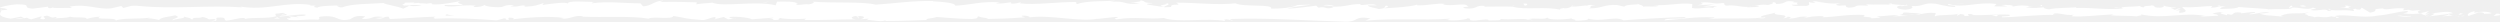
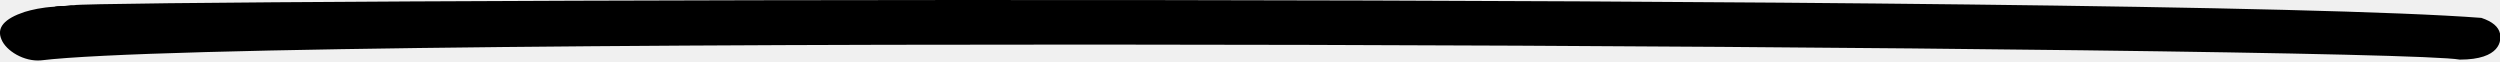
- <svg xmlns="http://www.w3.org/2000/svg" version="1.1" id="Layer_1" x="0px" y="0px" viewBox="0 0 750.3 6.5" enable-background="new 0 0 750.3 6.5" xml:space="preserve">
-   <g>
-     <g>
-       <g>
-         <g>
-           <g>
-             <path fill="#FFFFFF" d="M750.1,4.6c0.4-0.2,0.2-0.6-0.9-0.5l-0.8,0.7L750.1,4.6z" />
-             <path fill="#FFFFFF" d="M742.8,3.3c-1.3,0.3-2.8,0.9-1.9,1.5c1.3-0.6,1.6-0.4,2.9-1.1c1.1-0.1,1.9,0.2,1.7,0.5       c0.4-0.2,1.7,0.1,2.3-0.3c-1.4-0.5-3.2-0.5-5.1-0.1C742.3,3.6,742.7,3.5,742.8,3.3z" />
-             <path fill="#FFFFFF" d="M636.4,2.3l0.7,0.1C636.9,2.3,636.7,2.3,636.4,2.3z" />
-             <path fill="#FFFFFF" d="M570.5,1.9c0.5,0,0.7-0.1,0.7-0.1C570.8,1.8,570.4,1.9,570.5,1.9z" />
-             <path fill="#FFFFFF" d="M559.3,1.2c0.2,0,0.4,0,0.7,0C559.7,1.2,559.4,1.2,559.3,1.2z" />
-             <path fill="#FFFFFF" d="M636.4,2.3l-1.8-0.2C634.5,2.3,635.6,2.3,636.4,2.3z" />
-             <path fill="#FFFFFF" d="M728.1,4.9c0.4,0,0.7-0.1,1-0.2c-0.3,0-0.6,0.1-0.9,0.1C728.2,4.9,728.1,4.9,728.1,4.9z" />
-             <path fill="#FFFFFF" d="M665.5,1.8l0.5,0c0.2-0.1,0.3-0.2,0.4-0.3L665.5,1.8z" />
-             <path fill="#FFFFFF" d="M687.8,1.7c-0.5,0-0.7,0.5-0.9,0.8c0.3-0.2,0.7-0.3,1.1-0.4C688,2,687.9,1.8,687.8,1.7z" />
-             <path fill="#FFFFFF" d="M723.1,2.7l0.6-0.1C723.6,2.6,723.3,2.6,723.1,2.7z" />
-             <path fill="#FFFFFF" d="M649.5,1.6c0-0.1-0.1-0.2-0.2-0.2C649.3,1.5,649.4,1.6,649.5,1.6z" />
-             <path fill="#FFFFFF" d="M25.9,5.9C26,5.8,25.9,5.8,25.9,5.9C25.8,5.8,25.8,5.9,25.9,5.9z" />
-             <path fill="#FFFFFF" d="M0.1,3.1l0.4,0c0-0.1,0.1-0.2,0.1-0.3L0.1,3.1z" />
-             <path fill="#FFFFFF" d="M538.7,0.5C538.7,0.5,538.7,0.5,538.7,0.5C539.3,0.4,539,0.5,538.7,0.5z" />
-             <path fill="#FFFFFF" d="M349.7,0.9c2.1,0.5-3.5,0.6-0.3,1.2C349.1,1.9,352.3,1.2,349.7,0.9z" />
-             <path fill="#FFFFFF" d="M727.5,4.9c-0.3,0-0.6,0-0.9,0C727,4.9,727.3,4.9,727.5,4.9z" />
-             <path fill="#FFFFFF" d="M349.4,2.1C349.4,2.1,349.4,2.1,349.4,2.1l0.3,0.1C349.6,2.1,349.5,2.1,349.4,2.1z" />
-             <path fill="#FFFFFF" d="M491.2,0.8c0.1,0.1,0.3,0.2,0.5,0.2C491.7,1,491.6,1,491.2,0.8z" />
-             <path fill="#FFFFFF" d="M526.6,1.6l-0.9-0.1C526.1,1.6,526.3,1.6,526.6,1.6z" />
-             <path fill="#FFFFFF" d="M472.9,1.6c-0.5,0-0.6-0.1-1.3,0c0.1,0,0.1,0,0.2,0.1C472,1.6,472.3,1.5,472.9,1.6z" />
-             <path fill="#FFFFFF" d="M453.8,1.6c0.1,0,0.2,0.1,0.4,0.1c0.2,0,0.4,0,0.6,0L453.8,1.6z" />
-             <path fill="#FFFFFF" d="M84,5.6c-0.4-0.2-0.7-0.3-0.9-0.5C83.4,5.5,80.6,5.6,84,5.6z" />
-             <path fill="#FFFFFF" d="M728.1,4.6c-0.1,0.1-0.3,0.2-0.6,0.2c0.2,0,0.4,0,0.6,0C728.2,4.7,728.2,4.7,728.1,4.6z" />
-             <path fill="#FFFFFF" d="M472.1,6.1l-3-0.1C469.9,6,471,6.1,472.1,6.1z" />
-             <path fill="#FFFFFF" d="M221,5.5l-0.7,0.1C220.6,5.6,220.9,5.6,221,5.5z" />
-             <path fill="#FFFFFF" d="M460.1,6.1c-0.5-0.2-1.1-0.3-1.7-0.4c-0.1,0-0.3,0.1-0.4,0.1L460.1,6.1z" />
-             <path fill="#FFFFFF" d="M83.1,5.1C83.1,5.1,83.1,5.1,83.1,5.1C83.1,5.1,83.1,5.1,83.1,5.1z" />
-             <path fill="#FFFFFF" d="M63.1,6.4c2.9,0,1.4-0.7,2-1.1c3.5-0.2,1.6,0.5,2.8,0.9C70,6,71.7,5.3,73.3,5.4       c0.1,0.1,0.4,0.2,0.1,0.3c2.3-0.6,6.8,0,9.4-0.8C83,5,83.1,5,83.1,5.1c-0.4-0.4-0.5-0.7-0.4-1c1.3,0,2.4-0.5,2.9,0       c-0.8,0-0.9,0.2-1.2,0.3l1.4-0.2c1.2,0.7-1.9,0.2-1.9,0.8c2.6-0.2,5.7-0.8,7.8-0.6c0.4,0.7-4.7,0.2-2,0.8l-3.1-0.3       C88.9,6,84.5,4.9,86.8,6c4.1,0.2,4.6-0.3,8.7-0.1c0.9-0.4-0.3-0.6,0.6-0.9c5.9-0.7,4.6,1.7,8.9,0.8c1.1-0.5,1.5-1.3,4.6-0.9       l-1,0.8c4,0.1,2.3-1.1,6.5-0.6c-0.7,0.3-3.1,0.3-2.5,0.3c2.7,0.6,1.9-0.4,4-0.4l0.4,0.7c4.3-0.1,9-0.6,13.7-0.7       c-0.3,0.2-1.1,0.4,0,0.6c6-0.3,12.7,0.1,18.4,0.5l2.2-0.6c0.5,0,0.9,0.3,0.4,0.4c2.2,0.2,0.1-0.4,1.2-0.6       c1.3,0,1.7,0.3,0.9,0.5c3.9-0.5,11.2-1.1,15.4-0.4l-0.8,0.2c3.2,0.2,3.7-1.2,6.7-0.7l-0.6,0.1c7,0.3,14.8-0.3,20.2,0.6       c1-0.8,7,0.4,7.4-0.8c4,0.6,2.9,0.8,8.5,1.2c1.5,0.1,2.2-0.7,4.1-0.9l0,0.6l2.5-0.6l1.3,0.7l1.8-0.2c-0.7,0-1.5-0.3-1.4-0.5       c2.7-0.3,6.7,0.4,6.7,0.7l6.5-0.5c-0.1,0.2-1.2,0.3-2.1,0.5c3.5-0.6,0.6,0.6,3.8,0.1c-0.4-0.1,0.2-0.4,0.3-0.5       c1.6,0.4,5.2,0.4,7.8,0.2l-0.5,0.4c4.8,0.1,10.1-0.2,15.5-0.2c-1.9-0.2-1.5-0.9,0.1-1l0.6,0.7c1-0.4-1.6-0.2,0.4-0.7       c2,0.1,1.4,0.7,0.2,1l2.4-0.2c0.1,0.2-0.4,0.3-0.6,0.5c1-0.4,4.2,0.7,5.7,0l0.1,0.2c5.4,0,7.8-0.2,12.2-0.3       c0.1-0.6,1.8-0.4,3.1-0.9c3.2,0.2,6.8,0.6,10.7,0.6c2.7-0.3,0.8-0.5,2-0.8c0.2,0.5,4.1,0.5,2.1,0.8c4.7-0.1,6-0.1,11.8-0.5       c-0.6-0.2-1.4-0.3-1-0.5c1.1-0.1,2.4,0.2,2.3,0.5L309,5.2c6.6-0.8,15.3,1.5,20.5,0.4l-0.3,0.1l5.5-0.6c2.5,0.1-1.5,0.4,0.4,0.7       c5.9-0.9,9.3,0.1,14.2-0.4c3.8,1.5,13.3-0.1,18.4,0.9l-0.3-0.4c1.3-0.3,1.6,0.2,2.6,0.3c-0.1-0.3-1.4-0.3-0.6-0.5       c11.1-0.4,22.9,0.5,34.3,0.8c4.2,0.1,2.4-1.8,7.6-1l-1.5,0.7c8.4-0.8,17.2,0,25.4-0.6c-0.5,0.2-0.5,0.4-1.3,0.3       c1.7,0.5,6.4,0,6.5-0.4c1.3,0,0.3,0.4,1.1,0.6c1.7,0.3,4.4-0.6,5.3-0.1c0.2,0.1-0.5,0.2-0.8,0.2c1.1-0.2,5.3,0.1,4.2-0.5       c3.1,0.3,5.9-0.2,8.4,0.1c1.6-0.6,5.3,0.3,5.8-0.6c-0.2,0.9,5.4,0.7,7.4,0.3c-0.7,0.3,1.7,0.3,0.9,0.7c2.2,0,4.3-0.2,3.9-0.6       c4.1,1.1,8.2-0.9,10.6,0.5c6.6-0.5,12.7-0.8,18.7-1c-0.2,0.9-6.6,0.1-6.3,1c5.6-0.4,8.9-1.1,14.5-0.9c1.4,0.1-0.8,0.4-1.3,0.5       c5.6-0.4,10.9,0.1,15.9-0.4c0,0.1-0.6,0.2-1.1,0.2c1,0,2.3,0.1,2.2-0.3l-1,0.1c-1.6-0.6,3.9-1.2,4.1-1.6       c-1.7,1.2,5,0.3,2.3,1.8c0.7-0.1,1.5-0.3,1.3-0.5c1,0.1,1.3,0.2,0.3,0.6c3.5-0.2,2.3-0.7,5.5-0.6c0,0.2-0.7,0.3-1,0.5       c1.6-0.4,3.3-0.8,6-0.6c-0.2,0.1,0.2,0.3-0.7,0.3c4.7-0.1,7.9-1,13.1-0.7c-1.5,0.9,1.7,0.3,2,1l2.7-0.2l-1.1-0.4       c2.4,0,4.5-0.5,6.6-0.3l-1.8,0.3l4.5-0.1l-2.6-0.3c2.4-0.4-0.3-0.9,2.9-0.7c-0.7,0.1,2.4,0,3.7,0.4c0,0,0,0,0,0       c1.2-0.2,2.4-0.5,4.2-0.3c0.5,0.2-0.4,0.8-0.1,1c1.2-0.6,5.6-0.2,7.1-0.8c-0.5,0.2-0.5,0.5-0.4,0.6l1-0.5       c1.1,0.2,1.3,0.2,1.1,0.6c3.4,0.1-1.1-0.9,2.9-0.5c-0.3,0-0.2,0.1-0.8,0.2c4,0.2,7.7-0.3,11.4-0.1c1.1,0.8-3.2,0.2-2,0.8       c5.3-0.1,11-0.9,16.1-0.7l-1-0.1c0.7-1.1,3.8,0.5,6.4,0c-0.6,0.1-0.8,0.6-0.7,0.5c3.5,0.2,7.2-0.3,12.5-0.6l-0.7,0.3       c2.1,0.2,5.4,0.1,7.7,0.3c0.7-0.3,1.9-0.2,1.2-0.6c6.9,1.6,13.1-0.8,19.3,0.5c-0.7,0-1.7,0.2-1.2,0.2l5.2-0.3       c-0.4-0.5-0.7-0.3-1.8-0.6c0.7-0.3,2.1-0.5,3.4-0.5c-2.3,0.3,0,0.7,1,1c-0.2-0.1,0.2-0.3,0.1-0.4c2.7,0.8,0.5-0.9,4.2-0.4       l-0.2,0.2c1.4-0.1,2.7-0.4,4.2-0.4c0.6,0.5-1.5,0.2-1.6,0.7c2.1,0,4.2-1,6.1-0.5c-0.9,0.1-2.2,0.2-3.1,0.3       c2.1,0.6,2.3,0.5,3.9,0.6l-0.2,0l3.6,0.3l-0.9-0.2c2.6-1.4,5.4-0.3,8.9-1.2c-3.4,0.9-0.6,0.5-0.8,1.1c0.9,0.2,2.3,0.4,1.9,0.5       c1.7-0.5,2.8,0.4,5.2-0.3c0.1,0.2,1.8,0,1.4,0.5c2.2-0.2-0.5-0.3-0.3-0.6c3.4-0.7,7.9,0.8,12.7-0.1c4.2-0.4,4.9-1,8.8-1.4       c1.3,0.3-1.1,0.7-1.1,0.7c2.1,0.3,3.7,0.2,5.7,0c-0.4,0.2,0,0.3,0.6,0.5c1.6-0.1,1.1-0.7,3.2-0.4c-0.4,0.2-0.8,0.6-1.6,0.8       c1.9-0.2,3.7-0.5,5.7-0.7c0.5,0.3-1.2,0.5-1.9,0.7c2.2-0.2,5.7-0.3,6.3-0.8l-1.4-0.2c0.8,0,0.4,0.5-0.2,0.6       c-1.9,0.4-2.7-0.2-2.8-0.4l1.4-0.1c-1.4-1.1-5.6,0.2-8.3,0.1l1.2-0.8l-2.9,0.7c-0.6-0.2-1-0.7,0.4-0.8c-2-0.4-1.8,0.3-3.5-0.2       c-0.2-0.1-0.1-0.1,0.1-0.1l-2,0.2c0.4-0.2-0.3-0.6,0.9-0.5c-3.5-0.5-5.7,0.6-7,0l0.3-0.1c-4.9,0.3-0.5,0.6-4.1,1.3l-2.5-1.5       l-0.5,0.6c-0.5,0-1.5-0.1-1.3-0.3c-1.9,0.4,0.3,0.3-0.8,0.7c-2.4-0.6-6.7,0.3-7.2-0.7c-0.9,0.5,2.3,0.4-0.3,0.7       c-0.7-1-3,0.2-5.2-0.3c0.7-0.5,2.8-0.3,0.6-0.7c-1.3,0.9-4.3-0.2-6.2,0c-0.1,0.7-4,0.3-7.2,0.5c0.2-0.2-5.9-0.4-8.8-0.7       l0.1-0.1c-0.6,0.7-3.6,0.6-5.7,0.7c0.1-0.4,0.5-0.6,1.7-0.8l-2,0c-0.5,0.2-1.1,0.4-2.5,0.4l0.5-0.5c-2.7,0-5.5,0.6-9,0.3       c-0.2,0.5,2.8,1.4-0.9,1.8c-0.1-0.3-0.3-0.8,0.7-0.9c-0.3,0-1.1,0.2-1.8,0.1l1.5-0.5c-1.6-0.2-0.8,0.4-2.1,0.3       c0-0.4-0.9-0.3-0.8-0.6c0.3,0,1.1,0.2,1.6,0c-1.4-0.1-3.2-0.3-3.8-0.6c0.1,0.2,0,0.5-1.1,0.6c-2.7,0-0.9-0.5-2.5-0.7       c-0.7,0.3-2.4,0-2.4,0.6c-0.8,0-0.9-0.3-1.3-0.4c-1.4,0.3-6.6,0.1-5,0.7l0.4,0c-0.1,0-0.1,0-0.2,0c0,0,0,0,0,0h0       c-4.6,0.6-9.6-0.3-14.2-0.1l0-0.2c-2.7,0.2-6.1,0.1-8.1,0.6c-0.8,0-1.9-0.4-1.6-0.6c-2.1,0.1-2.3,0.4-5.4,0       c2.1-0.3-0.7-0.3,2.2-0.3c-2.7-0.2-3.3-0.5-6.3,0.1c1-0.5-2.1-0.6-3.3-0.5l1.9,0.4c-1.5,0.1-2.7,0-4,0l0.7-0.7       c-5.6-0.8-10,1.4-14.3,0c-1.5,0.5,3,0.3,1.7,0.9c-2.6-0.1-5.2-1-6-1c-3.5-0.4-3.3,1-7,0.7c0.5,0.2,0.9,0.9-1.8,1.1       c-2.6-0.1-3.2-1-1.5-1.2c0.6,0,0.9,0.1,0.9,0.1c0.8-0.1,1.9-0.2,0.9-0.4l-0.3,0.2c-1.3-0.2-4.8-0.2-4-0.6       c-1.9,0.2-0.8,0.4,0.6,0.5c-3.3-0.3-5.1,0-8.5-0.2c0.5,0.1,1,0.4,0.5,0.4c-5-0.3-2.2,0.5-5.6,0.6c-1.9-0.4,0.7-0.9-2.7-0.6       c-2.1-0.2-0.4-0.6,0.4-0.8c-3.1,0.5-5.8-0.3-7.5-0.4l1.6-0.2c-1,0.1-1.8,0.1-2.6,0.1l0.9,0.5c-1-0.1-1.8-0.1-1.7-0.3       c-1,0.3,0.8,0.8-1.2,1.2c-1.3-0.2-3.9,0.3-4.3-0.4c4,0.2-0.4-0.6,2.9-0.7c-0.7,0.1-1.5,0.1-2.4,0c-0.1-0.1,0.1-0.1,0.4-0.2       c-3.8-0.6-1.8,0.7-5.7,0.7c0.5-0.4-0.9-0.7-1.6-0.6c1.6,0,0.8,0.6-0.7,0.9c-2.5-0.3-2.8,0.2-4.1,0.2l1.5,0.1       c-0.5,0.4-1.8,0.3-3.6,0.4c-0.2-0.3,1.6-0.2,1-0.3c-2,0.6-4.5-0.6-7.2-0.2c-1.3-0.2-0.1-0.7-1.2-0.8c-3.1,0.5-3.3-0.5-6.6-0.1       c0.9,0.5,1.1,0.4-1.2,0.8l5.3-0.3l-3.4,0.7c1.6,0,3.4-0.3,4.3-0.2c-1.6,0.4-1.5,0.3-0.7,0.7c-2.2-0.7-4.4,0.4-6.9-0.1l0.1-1.2       c-3.8-0.5-6.8,0.6-11.7,0.3l1.6,0.2c-0.7,0.5-3.1,0.1-4.7,0.3c0.1-0.4-0.9-0.5-1.5-0.8c0.1,0.3-3.6,0-4.1,0.8l-2.2-0.5       c-4-0.2-4.6,1.1-8.4,1c1.2-0.4-0.6-0.7,2-1c-1.3,0-2.4-0.1-2.5,0.2c-0.8-0.2-3.6,0.5-4.7,0.2c-0.5,0.2-0.7,0.6-2.2,0.6       c-0.2-0.1,0-0.2,0-0.2c0,0.2-2.3,0.3-1,0.7c-4-1.2-11.1,0.1-14.5-1C451.3,1.9,448,2,445.4,2c0.2-0.1,0-0.2,0.5-0.2       c-3.5-0.4-2.2,1.1-6.2,0.7c-2-0.6,2.1-0.3,0.8-0.6c-0.6-1.3-4.8,0.2-7.5-0.6l0.7-0.1c-2.1-0.4-5,0.5-8.4,0.4c0,0,0.2-0.1,0-0.2       c-2.3,0.7-6.6,0.9-9.9,1.1c1-0.5,1.5-0.3,0.9-0.8c-1.4,0.1,0.4,0.8-2.5,1c-0.9-0.3-3-0.5-3.3-1.1l2.7,0c-1.4-0.7-3.5,0-5-0.1       l0.2-0.3c-4.2,0.1-4.2,0.9-8.7,0.8l0.5,0.2c-2.5,0.8-2.1-0.4-4.5,0.1L395,1.7c-1.6,0.2-5.7,0.8-8.6,0.9c1.6-0.6,5-0.9,7.1-1.2       c-1.6,0-5.5,0.1-6.3,0.4c0.6-0.1,1.5-0.3,2.1-0.1c-2,0.6-4.6,0.9-7.8,0.9c0.6-1.5-8.3-0.4-10.7-1.6c-5.7,0.6-11.2-0.2-17.8-0.2       c2.3,1.2-1.9,0-1.5,1.3c-1.5,0.1-2.1,0.1-2.3,0l-4.7-0.7c-1.1-0.4,1.5-0.3,1.3-0.5c-3.4-0.1-1.4-0.5-3.6-0.8       c0.5,0.4-1.2,0.6-3.1,0.5L342,1c-4.7,0.7-4.1-1-8.8-0.4l1.5-0.4c-2.4,0.2-9,0-11.3,1c-0.4-0.1-1-0.5,0.1-0.6       c-5.8-0.1-12.9,1-17.4,0.4l0.4-0.3c-1.1,0.1-1.9,0.6-3.2,0.3c0.1-0.1,0.4-0.3-0.1-0.3c-0.6,0.1-2.9,0.5-4.3,0.3l1.2-0.3       c-5.7-0.4-8.7,0.8-13.4,1c0-0.9-4.4-1.2-6.7-1.3l0.1-0.1c-6.6-0.1-11.2,0.7-17.3,1.1c-3.8-1-12.8-0.4-18.9-0.9       c0.9,0.2-0.2,0.7-1.2,0.8c-1.4-0.2-4,0.6-3.7-0.2l0.5,0c-1.1-0.8-4-0.6-6.3-0.6l-0.4,1.1c-6-1.5-15.7,0.6-19-0.8       C212.2,1,210.4,1,209,1.3l0.1-0.6c-4-0.1-6-0.2-11-0.1l1-0.4c-2.8,0-3.5,1.6-6.1,1.7L192.2,1c-4.9,0-9.8-0.7-14.6,0       c0.1-0.1,0.2-0.4,1-0.4c-2.3,0-8.9-0.6-8.1,0.6c-0.1-0.8-5-0.1-7.7,0.3l0.4-0.6c-2.2,0.7-2.3,0.9-5.4,1.1       c-0.7-0.1-0.6-0.4,0.3-0.3c-2.5-0.3-1.9,0.5-4.9,0.2l1.1-0.4c-2.5,0-2.3,0.1-3.7,0.6c-1.6,0.2-4.8-0.1-5.2-0.6       c-0.3,0.3-1.7,0.7-3.2,0.6c-0.2-0.2,0.3-0.3,0.6-0.4c-4.2-0.4-6.3,0.6-9.2,0.1c-0.1-0.2-0.2-0.3-0.5-0.3c3.4,0,6.1,0,5.8,0.1       c0-0.5-2.7-0.6-0.6-1.3c-2.2,0.4-5.9,1.2-8.5,1c-0.1,0-0.3-0.1-0.3-0.2l0.3-0.1c-0.6-0.1-1.2,0-1.7,0.1C127.4,1,126.8,1,126,1       c-0.3-0.4-3.1-0.2-4.5-0.2c0.1,0.6-1.7,0.5,0,0.9c-0.2,0,0.3-0.1,1.2-0.1c0.2,0,0.4,0,0.6-0.1c0,0-0.1,0-0.1,0c0.9,0,2,0,3.4,0       c-1.1,0.3-2.2,0.5-3.7,0.2c-0.7,0.4-1.5,0.7-1.9,0.9c-1.8-0.8-5.4-1.2-5.9-1.7c-4.1,0.3-9.7,0.2-12.3,1.3       c-1.2,0.1-1.3-0.3-1.8-0.5c0.7-0.1,1.5-0.1,1.8-0.2c-2.3,0.3-6.9,0.1-7.5,0.8c-3-0.3,1.7-0.7-2.4-0.6l0.5-0.2       c-8-1.2-13,1.9-21.8,0.4c0.6,0.1,0.9,0.1,1,0.3C62.6,1.5,51.9,2.8,41.9,1.8C39.1,1.5,38.8,2,37,2.4l-0.6-0.6l-3,0.7       C29.3,3,26.2,1,20.9,2l0.7,0.4c-1.9-0.1-6,0.2-5.7-0.2c-0.2,0.1-0.6,0.4-1.4,0.2L14.4,2L9.8,2.6C6.1,2.3,10.3,1.3,5,1.3       c-2,0.1-5.6,0.9-4.9,1.1c0.8,0,2,0.2,2.1,0.5L0.5,3.1C0.1,4-1.2,4.9,3.2,5.6L6.3,5l1,0.5l-2.6,0c1.5,0.4,2.4,0,3.4-0.2       c0.2,0.2,0.7,0.4,1.3,0.5l3-0.9c0.4,0.4-1.4,0.7,0.7,0.9c1.4-0.4-1.4-0.8,1-1.1c1.5,0.4,1,0.8,2.8,0.4c0.2,0.2-0.1,0.4-0.8,0.5       c1.5-0.3,4.1-0.1,4.9-0.6c1.5,0.5,5.2-0.1,5,0.7c0.5-0.2,2.7-0.7,4.1-0.7c-2.6,1.1,5.3,0.1,4.6,1.2c1.9-0.9,6.9-0.4,10.3-0.9       c-0.2,0.1-0.6,0.2-0.9,0.2C46,5.5,46.6,5.8,47.8,6c0.2-0.8,3.2-1,4.8-1.4c2.3,0.8-1.4,0.9-0.7,1.6c-0.1-0.6,4.1-0.6,3.3-1.2       c1.8,0.5,1.5,0.2,2.5,0.9c0.3-1,1.7-0.2,3.1-0.8c2.6,0.5,0.7,0.9,3.5,0.6C65.6,6.1,63.1,6.4,63.1,6.4z M130.7,4.7       C130.7,4.7,130.7,4.7,130.7,4.7c-0.6,0-1.1,0-1.4,0C129.6,4.8,130,4.8,130.7,4.7z M136.3,4.7c-0.7,0-1.6,0-2.5,0       c-0.2-0.2,0-0.4,0.6-0.4C134.2,4.4,135.5,4.6,136.3,4.7z M124.3,0.8c0.9-0.1,1.2,0,1.3,0.1c-0.4,0-0.9,0-1.6,0.1       c0,0-0.1,0-0.1,0.1C124.1,1,124.2,0.9,124.3,0.8z" />
-             <path fill="#FFFFFF" d="M122.7,1.6c-0.1,0-0.2,0-0.4,0c0.2,0,0.4,0.1,0.5,0.1c0.1-0.1,0.2-0.1,0.3-0.2       C123,1.6,122.9,1.6,122.7,1.6z" />
-             <path fill="#FFFFFF" d="M637.2,2.4l-0.1,0c0.1,0,0.2,0,0.3,0.1C637.3,2.4,637.3,2.4,637.2,2.4z" />
-             <polygon fill="#FFFFFF" points="214.7,5.8 214.7,5.7 214.2,5.8      " />
-             <path fill="#FFFFFF" d="M668.5,4.3c0.1,0,0.2,0.1,0.4,0.1C668.9,4.4,668.7,4.4,668.5,4.3z" />
-             <path fill="#FFFFFF" d="M682,4.5l1.9,0.2C683.1,4.5,682.5,4.5,682,4.5z" />
-             <path fill="#FFFFFF" d="M692.4,4.7c0.1-0.1,0.2-0.2,0.2-0.2c0,0,0,0,0,0L692.4,4.7z" />
-             <path fill="#FFFFFF" d="M527.3,5.4c-0.1,0-0.3,0-0.4,0C526,5.5,526.6,5.5,527.3,5.4z" />
-             <path fill="#FFFFFF" d="M576.4,4.1c-0.5,0.1-1,0.2-1.6,0.3C575.7,4.4,576.4,4.4,576.4,4.1z" />
-             <path fill="#FFFFFF" d="M472.4,6.1C472.4,6.1,472.4,6.1,472.4,6.1c-0.1,0-0.2,0-0.3,0L472.4,6.1z" />
-             <path fill="#FFFFFF" d="M572.6,4.3c0.9,0.1,1.6,0.1,2.3,0C574.1,4.3,573.3,4.3,572.6,4.3z" />
-             <path fill="#FFFFFF" d="M737.4,5l0.5,0c0,0,0-0.1,0.1-0.1L737.4,5z" />
-             <path fill="#FFFFFF" d="M737.9,4.9l0.6-0.1C738.2,4.9,738,4.9,737.9,4.9z" />
-             <path fill="#FFFFFF" d="M739.7,4.7l-1.2,0.1C738.9,4.9,739.4,4.9,739.7,4.7z" />
-             <path fill="#FFFFFF" d="M723.6,4.7l-0.2,0.2C723.6,4.9,723.6,4.8,723.6,4.7z" />
-             <path fill="#FFFFFF" d="M719.5,4.8c1,0,2.5,0.4,3.9,0.3l0.1-0.2C722.8,5.2,720.4,4.4,719.5,4.8z" />
-             <path fill="#FFFFFF" d="M702,2.3l3.5,0.2c-0.6-0.2-1.4-0.5,0.2-0.6C701.3,1.2,706.6,2.4,702,2.3z" />
-             <path fill="#FFFFFF" d="M691.2,2c1.9-0.1,0-0.3,0.1-0.4C690.1,1.7,689.8,1.8,691.2,2z" />
-             <path fill="#FFFFFF" d="M612.7,2l0.2-0.5C611.5,1.5,612.9,1.6,612.7,2z" />
-             <polygon fill="#FFFFFF" points="597.8,4.6 599.2,4.9 599.8,4.4      " />
-             <polygon fill="#FFFFFF" points="588.9,1 589.5,0.9 587.1,1.1      " />
-             <path fill="#FFFFFF" d="M457.2,1.1l0.4,0.6C458.6,1.6,458.8,0.9,457.2,1.1z" />
-             <path fill="#FFFFFF" d="M400.3,1.8c-0.6-0.3-2.2-0.5-3.2-0.2C398.4,1.6,399.7,1.9,400.3,1.8z" />
-             <polygon fill="#FFFFFF" points="229.8,0.7 230.9,0.5 228.8,0.7      " />
-           </g>
-         </g>
-       </g>
-     </g>
-   </g>
+ <svg xmlns="http://www.w3.org/2000/svg" version="1.1" id="Layer_1" x="0px" y="0px" viewBox="0 0 335.5 8.2" enable-background="new 0 0 335.5 8.2" xml:space="preserve">
+   <path fill-rule="evenodd" clip-rule="evenodd" d="M333,2.4c1.5,0.5,2.3,1.2,2.5,2.1c0.2,0.9,0.1,3.5-5.4,3.5  C320.5,6.2,35.3,4.5,5.5,8.1C3.2,8.3,0.8,6.8,0.2,5.3c-0.7-1.6,0.4-2.8,3.1-3.7c1-0.3,2.3-0.6,4-0.7c0.2-0.1,0.7-0.1,1.4-0.1  l0.8-0.1c0.1,0,0.2,0,0.4,0C12.4,0,288.5-1,333,2.4z" />
</svg>
